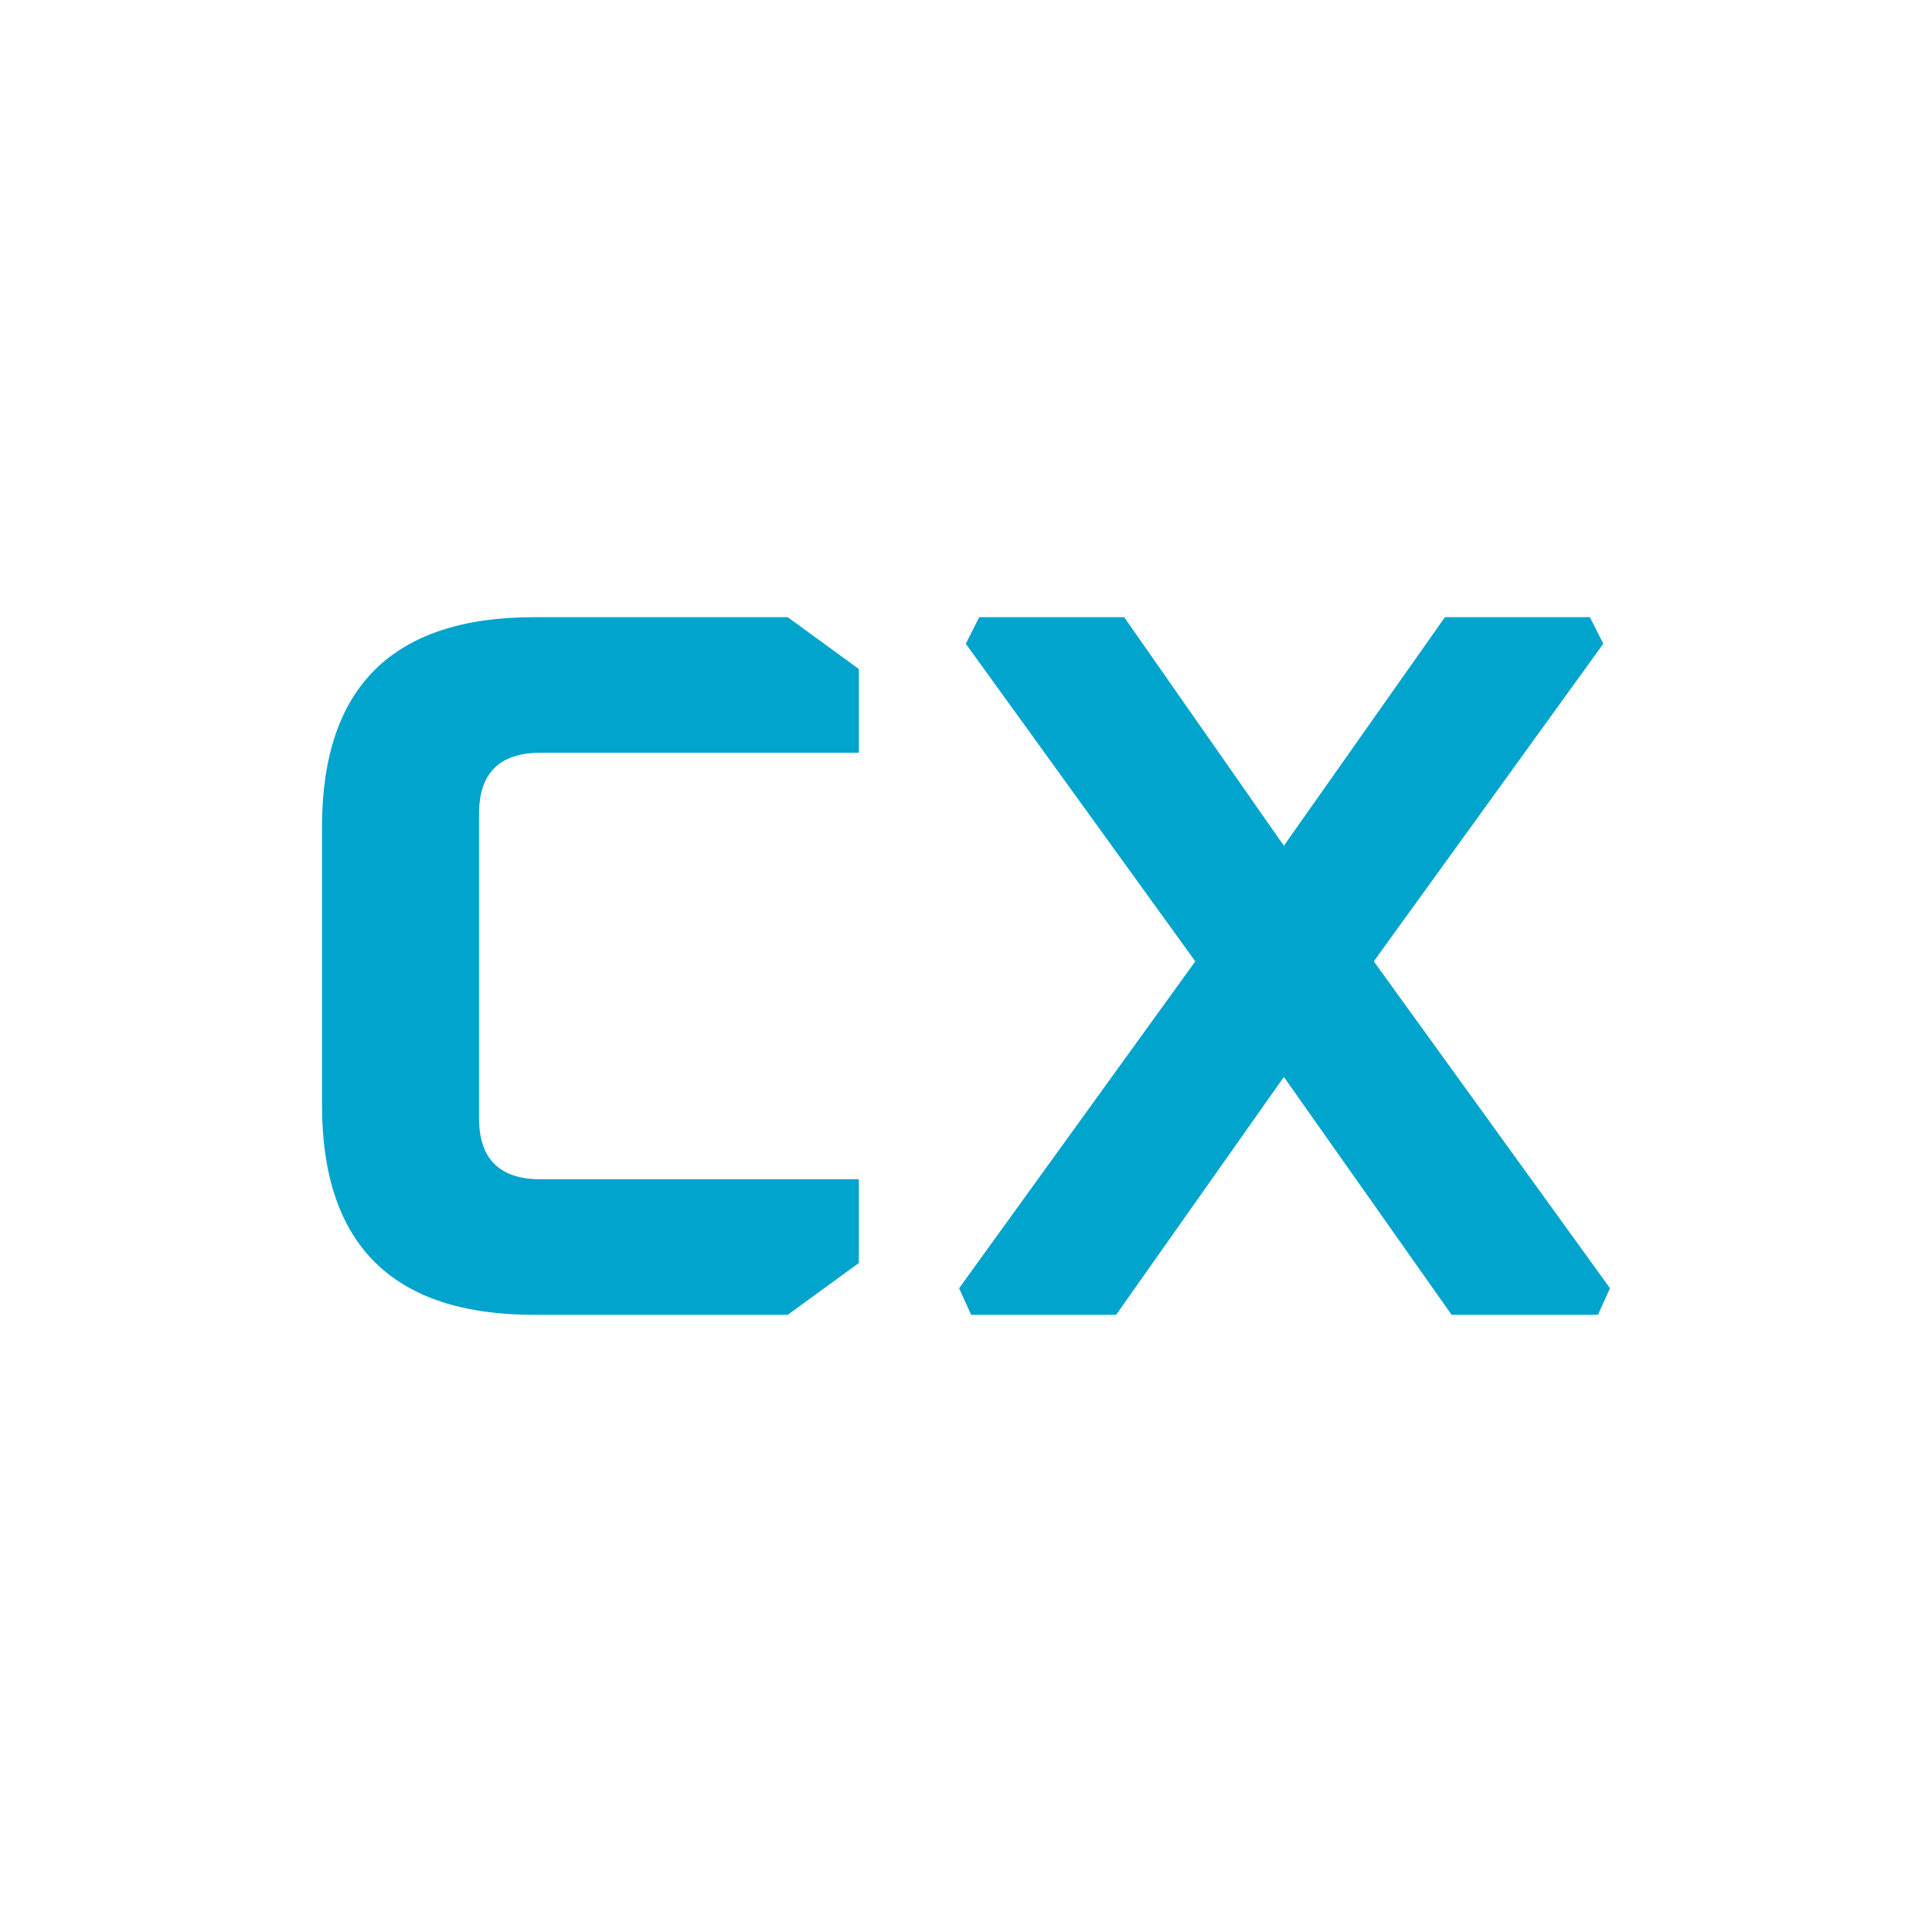
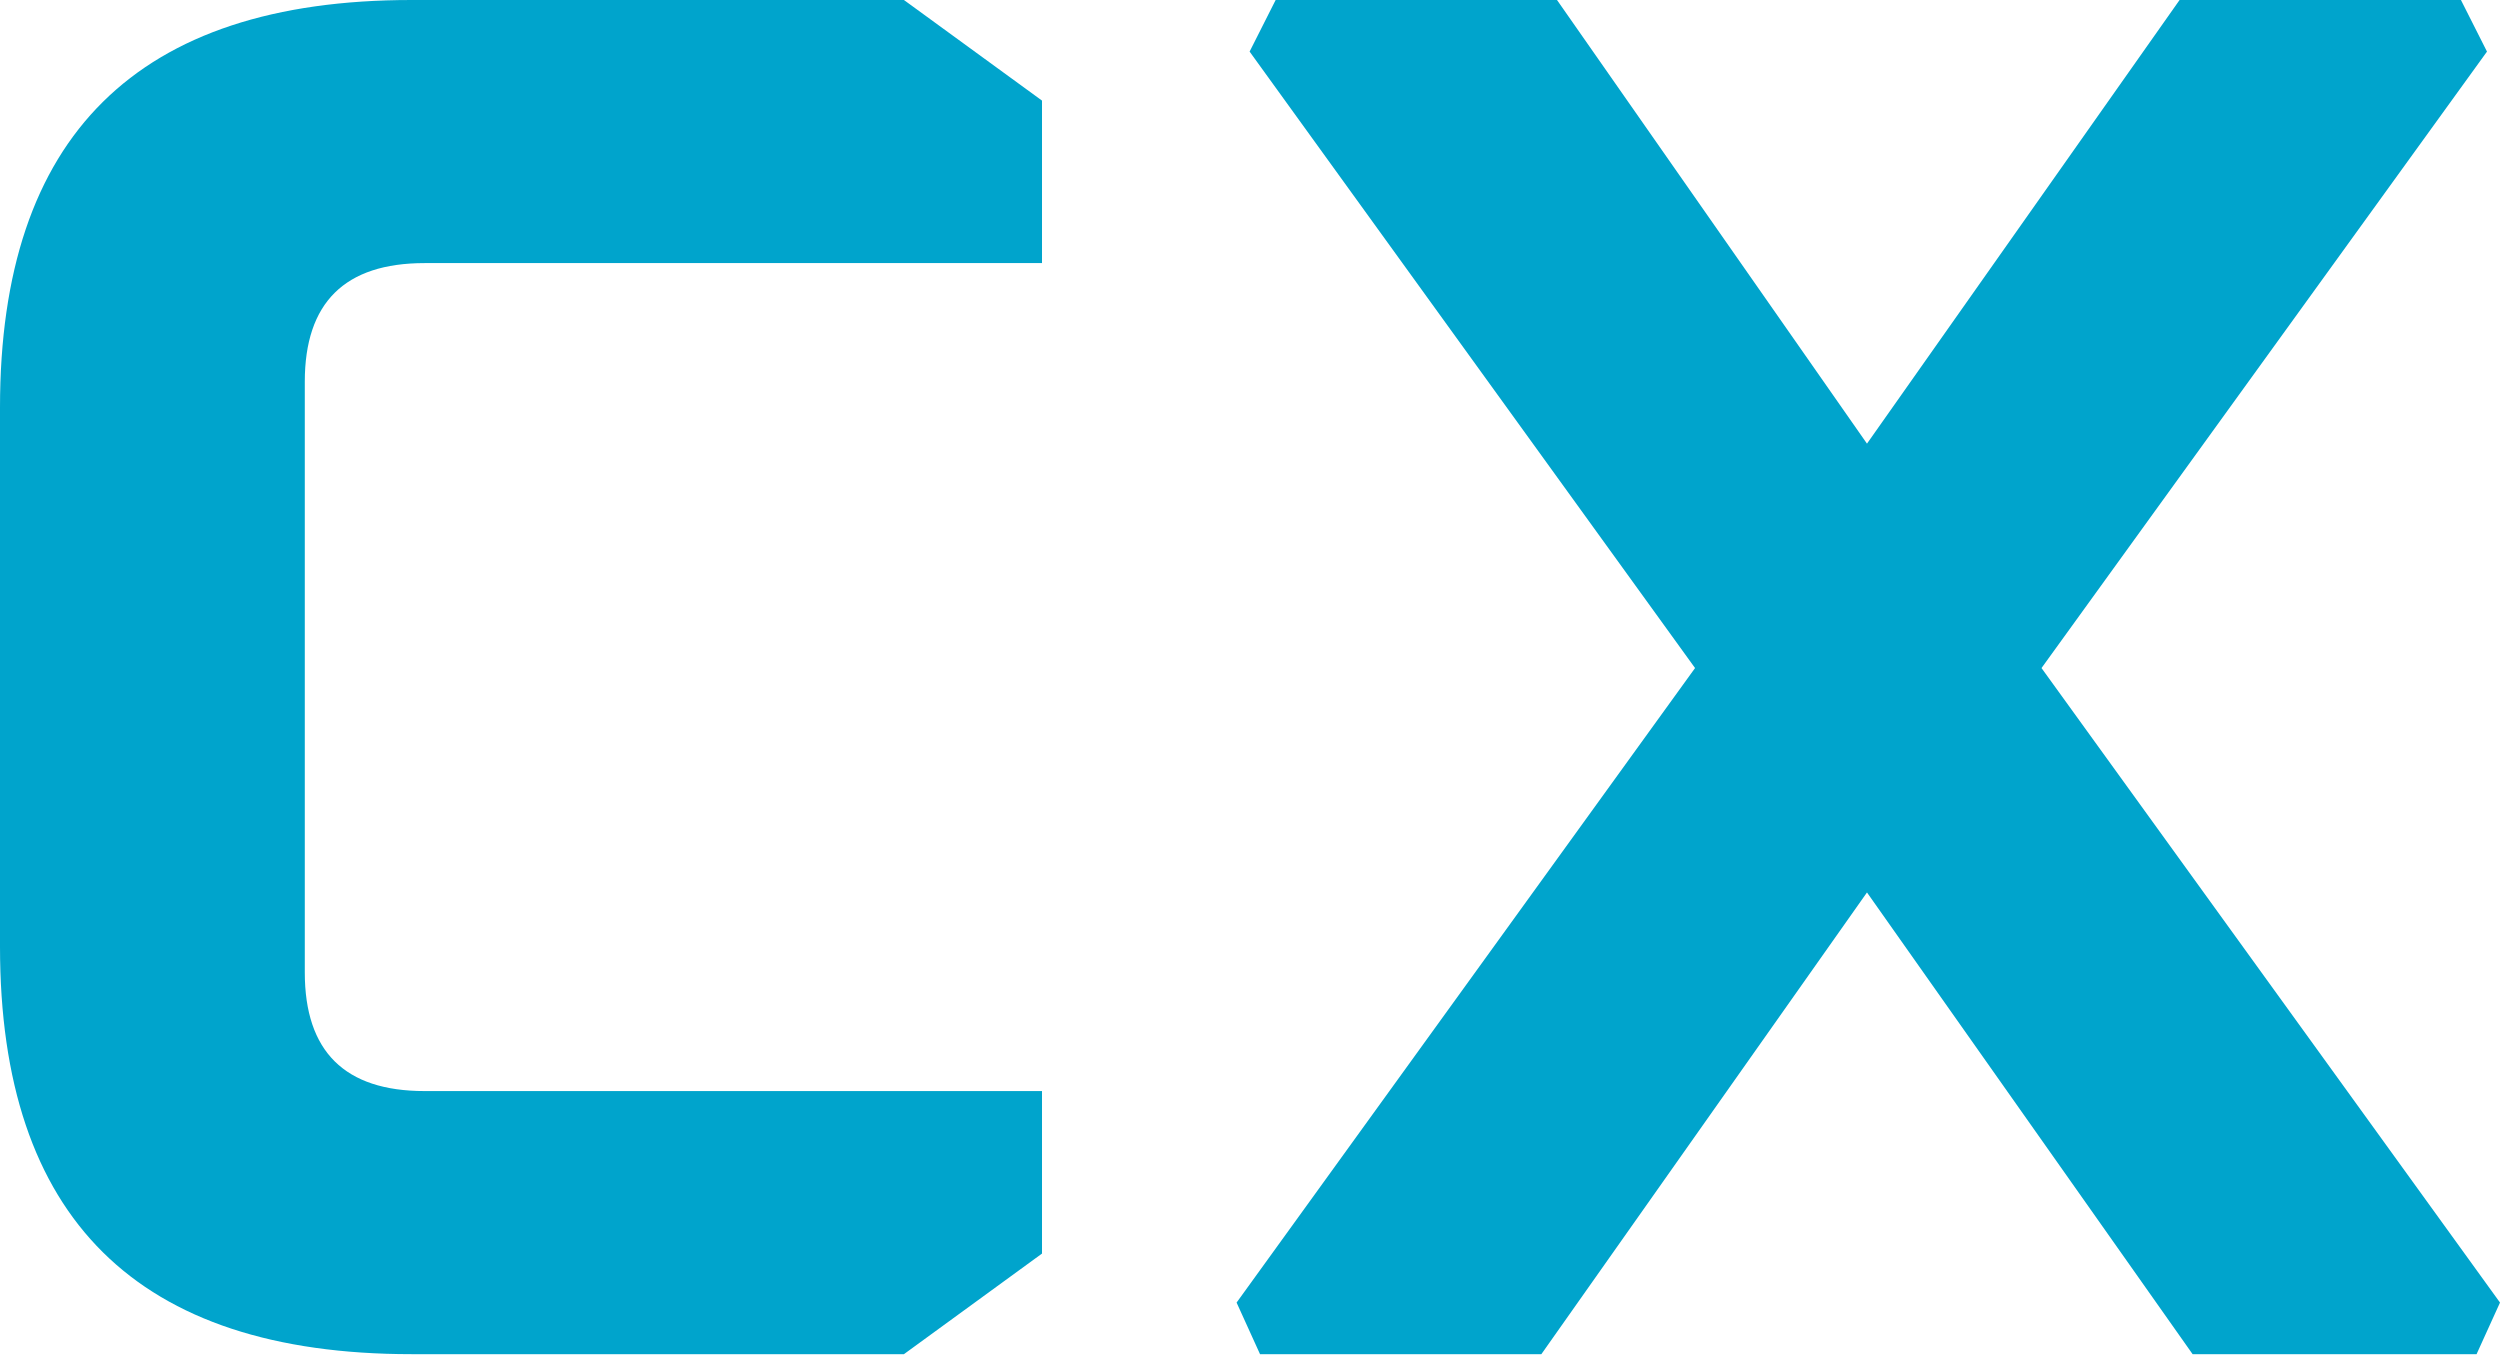
- <svg xmlns="http://www.w3.org/2000/svg" width="144" height="144" viewBox="0 0 144 144" fill="none">
-   <path d="M71.485 96.019L89.09 71.653L71.985 47.981L72.985 46H83.789L95.692 63.036L107.696 46H118.5L119.5 47.981L102.395 71.653L120 96.019L119.1 98H108.196L95.692 80.27L83.188 98H72.385L71.485 96.019Z" fill="#00A4CC" />
-   <path d="M24 82.35V61.65C24 51.217 29.268 46 39.805 46H58.711L64.013 49.863V56.103H40.305C37.237 56.103 35.704 57.622 35.704 60.659V83.341C35.704 86.378 37.237 87.897 40.305 87.897H64.013V94.137L58.711 98H39.805C29.268 98 24 92.784 24 82.35Z" fill="#00A4CC" />
+ <svg xmlns="http://www.w3.org/2000/svg" width="96" height="52" viewBox="0 0 96 52" fill="none">
+   <path d="M47.485 50.019L65.09 25.653L47.985 1.981L48.985 0H59.789L71.692 17.036L83.696 0H94.5L95.5 1.981L78.394 25.653L96 50.019L95.1 52H84.196L71.692 34.27L59.188 52H48.385L47.485 50.019Z" fill="#00A4CC" />
+   <path d="M0 36.35V15.649C0 5.217 5.268 0 15.805 0H34.711L40.013 3.863V10.103H16.305C13.238 10.103 11.704 11.622 11.704 14.659V37.341C11.704 40.378 13.238 41.897 16.305 41.897H40.013V48.137L34.711 52H15.805C5.268 52 0 46.783 0 36.35Z" fill="#00A4CC" />
</svg>
